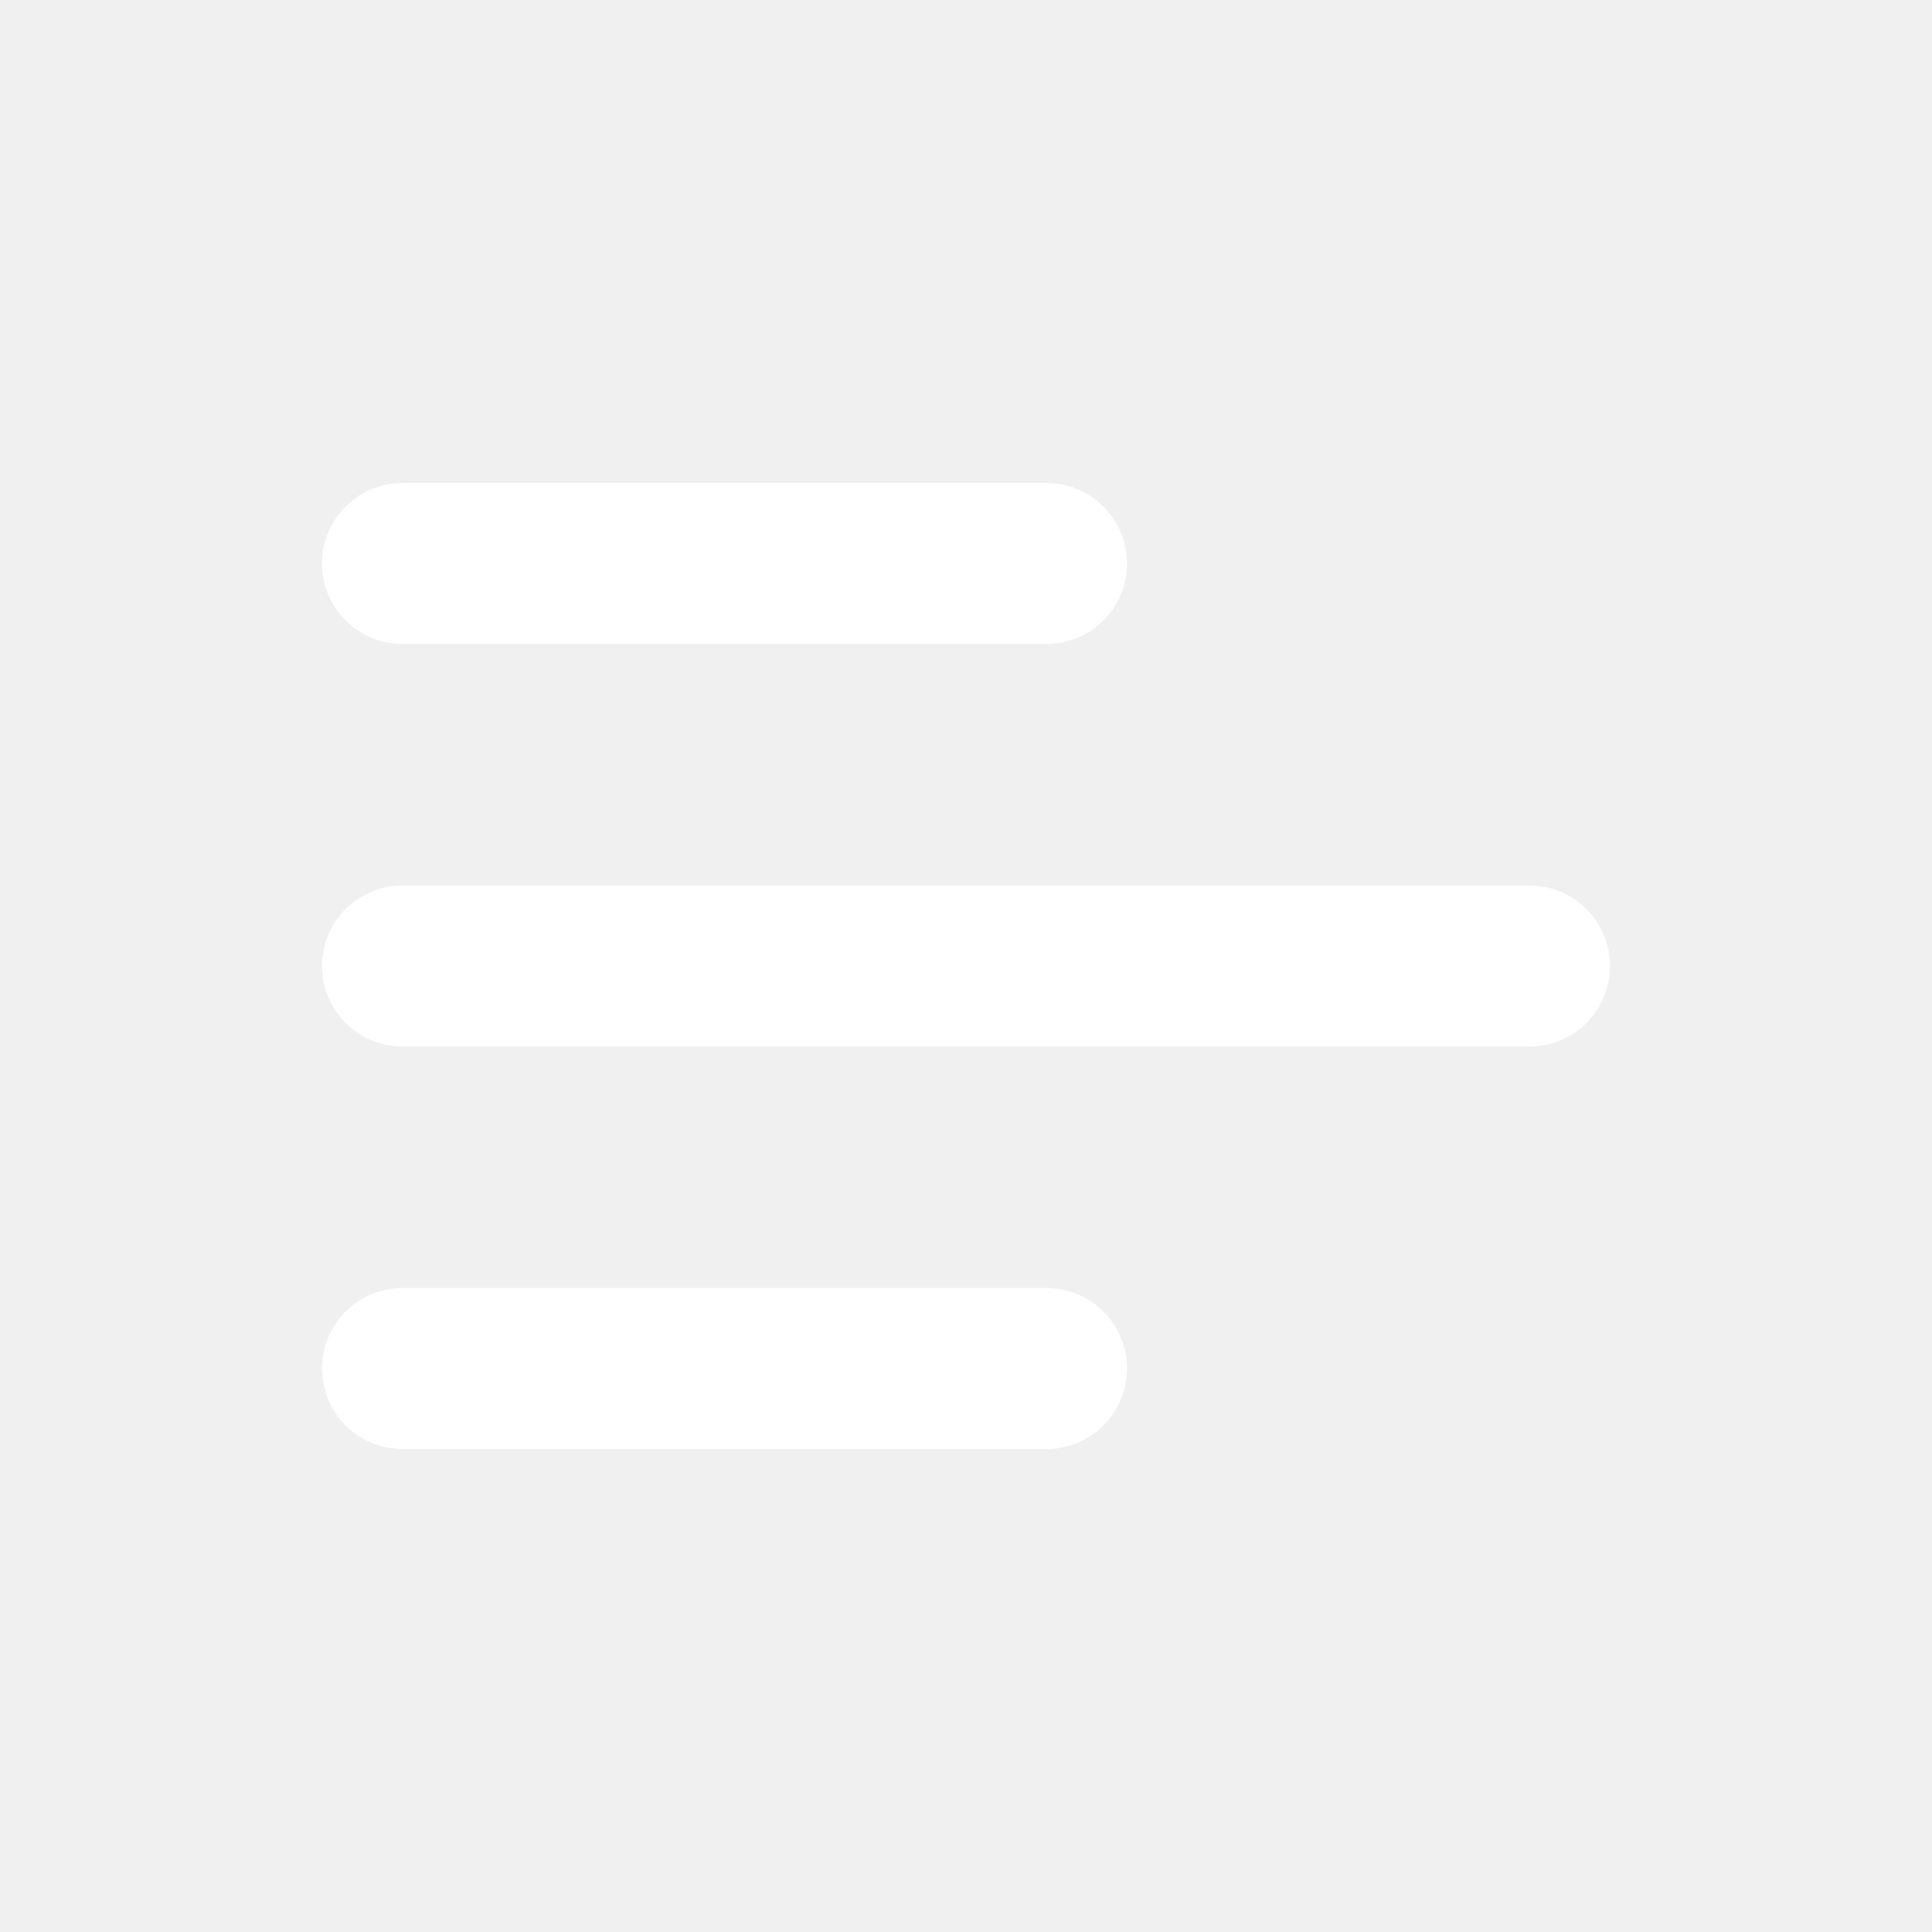
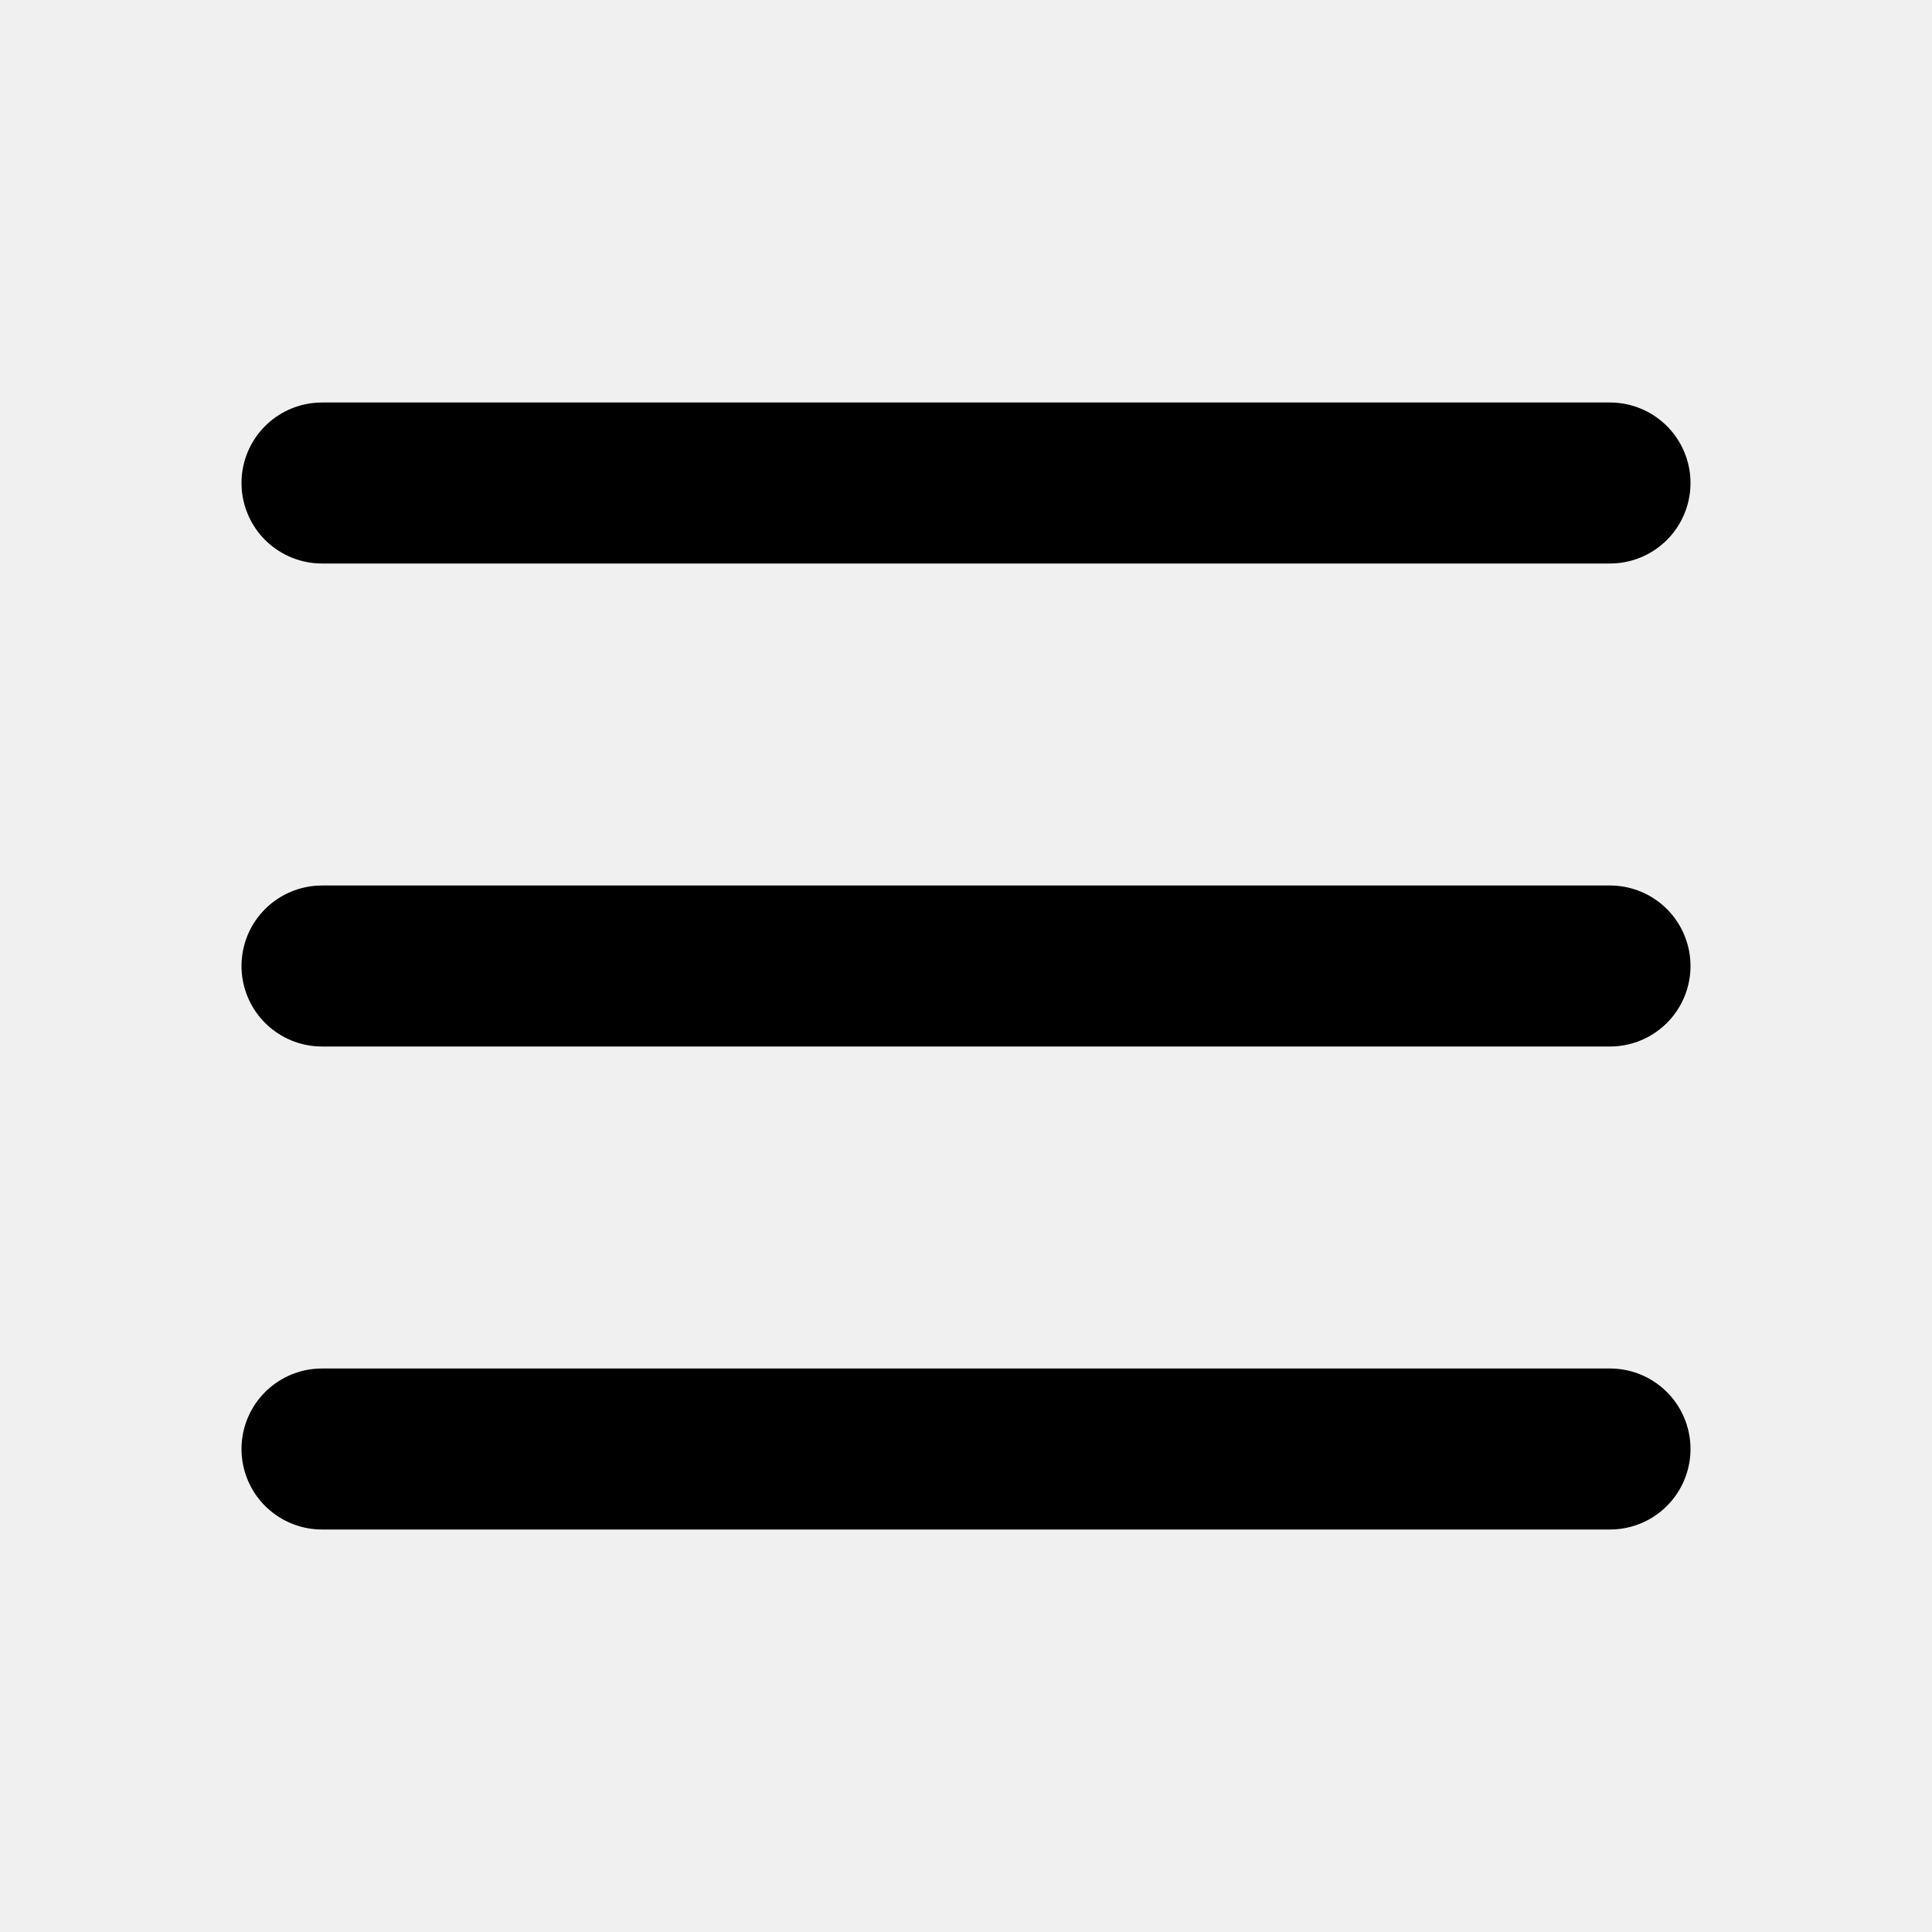
- <svg xmlns="http://www.w3.org/2000/svg" viewBox="0 0 24 24" fill="none">
-   <g id="SVGRepo_bgCarrier" stroke-width="0" />
-   <g id="SVGRepo_tracerCarrier" stroke-linecap="round" stroke-linejoin="round" />
-   <g id="SVGRepo_iconCarrier">
-     <g id="Menu / Menu_Alt_03">
-       <path id="Vector" d="M5 17H13M5 12H19M5 7H13" stroke="#ffffff" stroke-width="2" stroke-linecap="round" stroke-linejoin="round" />
-     </g>
-   </g>
+ <svg xmlns="http://www.w3.org/2000/svg" fill="none" viewBox="0 0 24 24" stroke-width="2" stroke="currentColor" class="w-6 h-6">
+   <path stroke-linecap="round" stroke-linejoin="round" d="M4 6h16M4 12h16M4 18h16" />
</svg>
